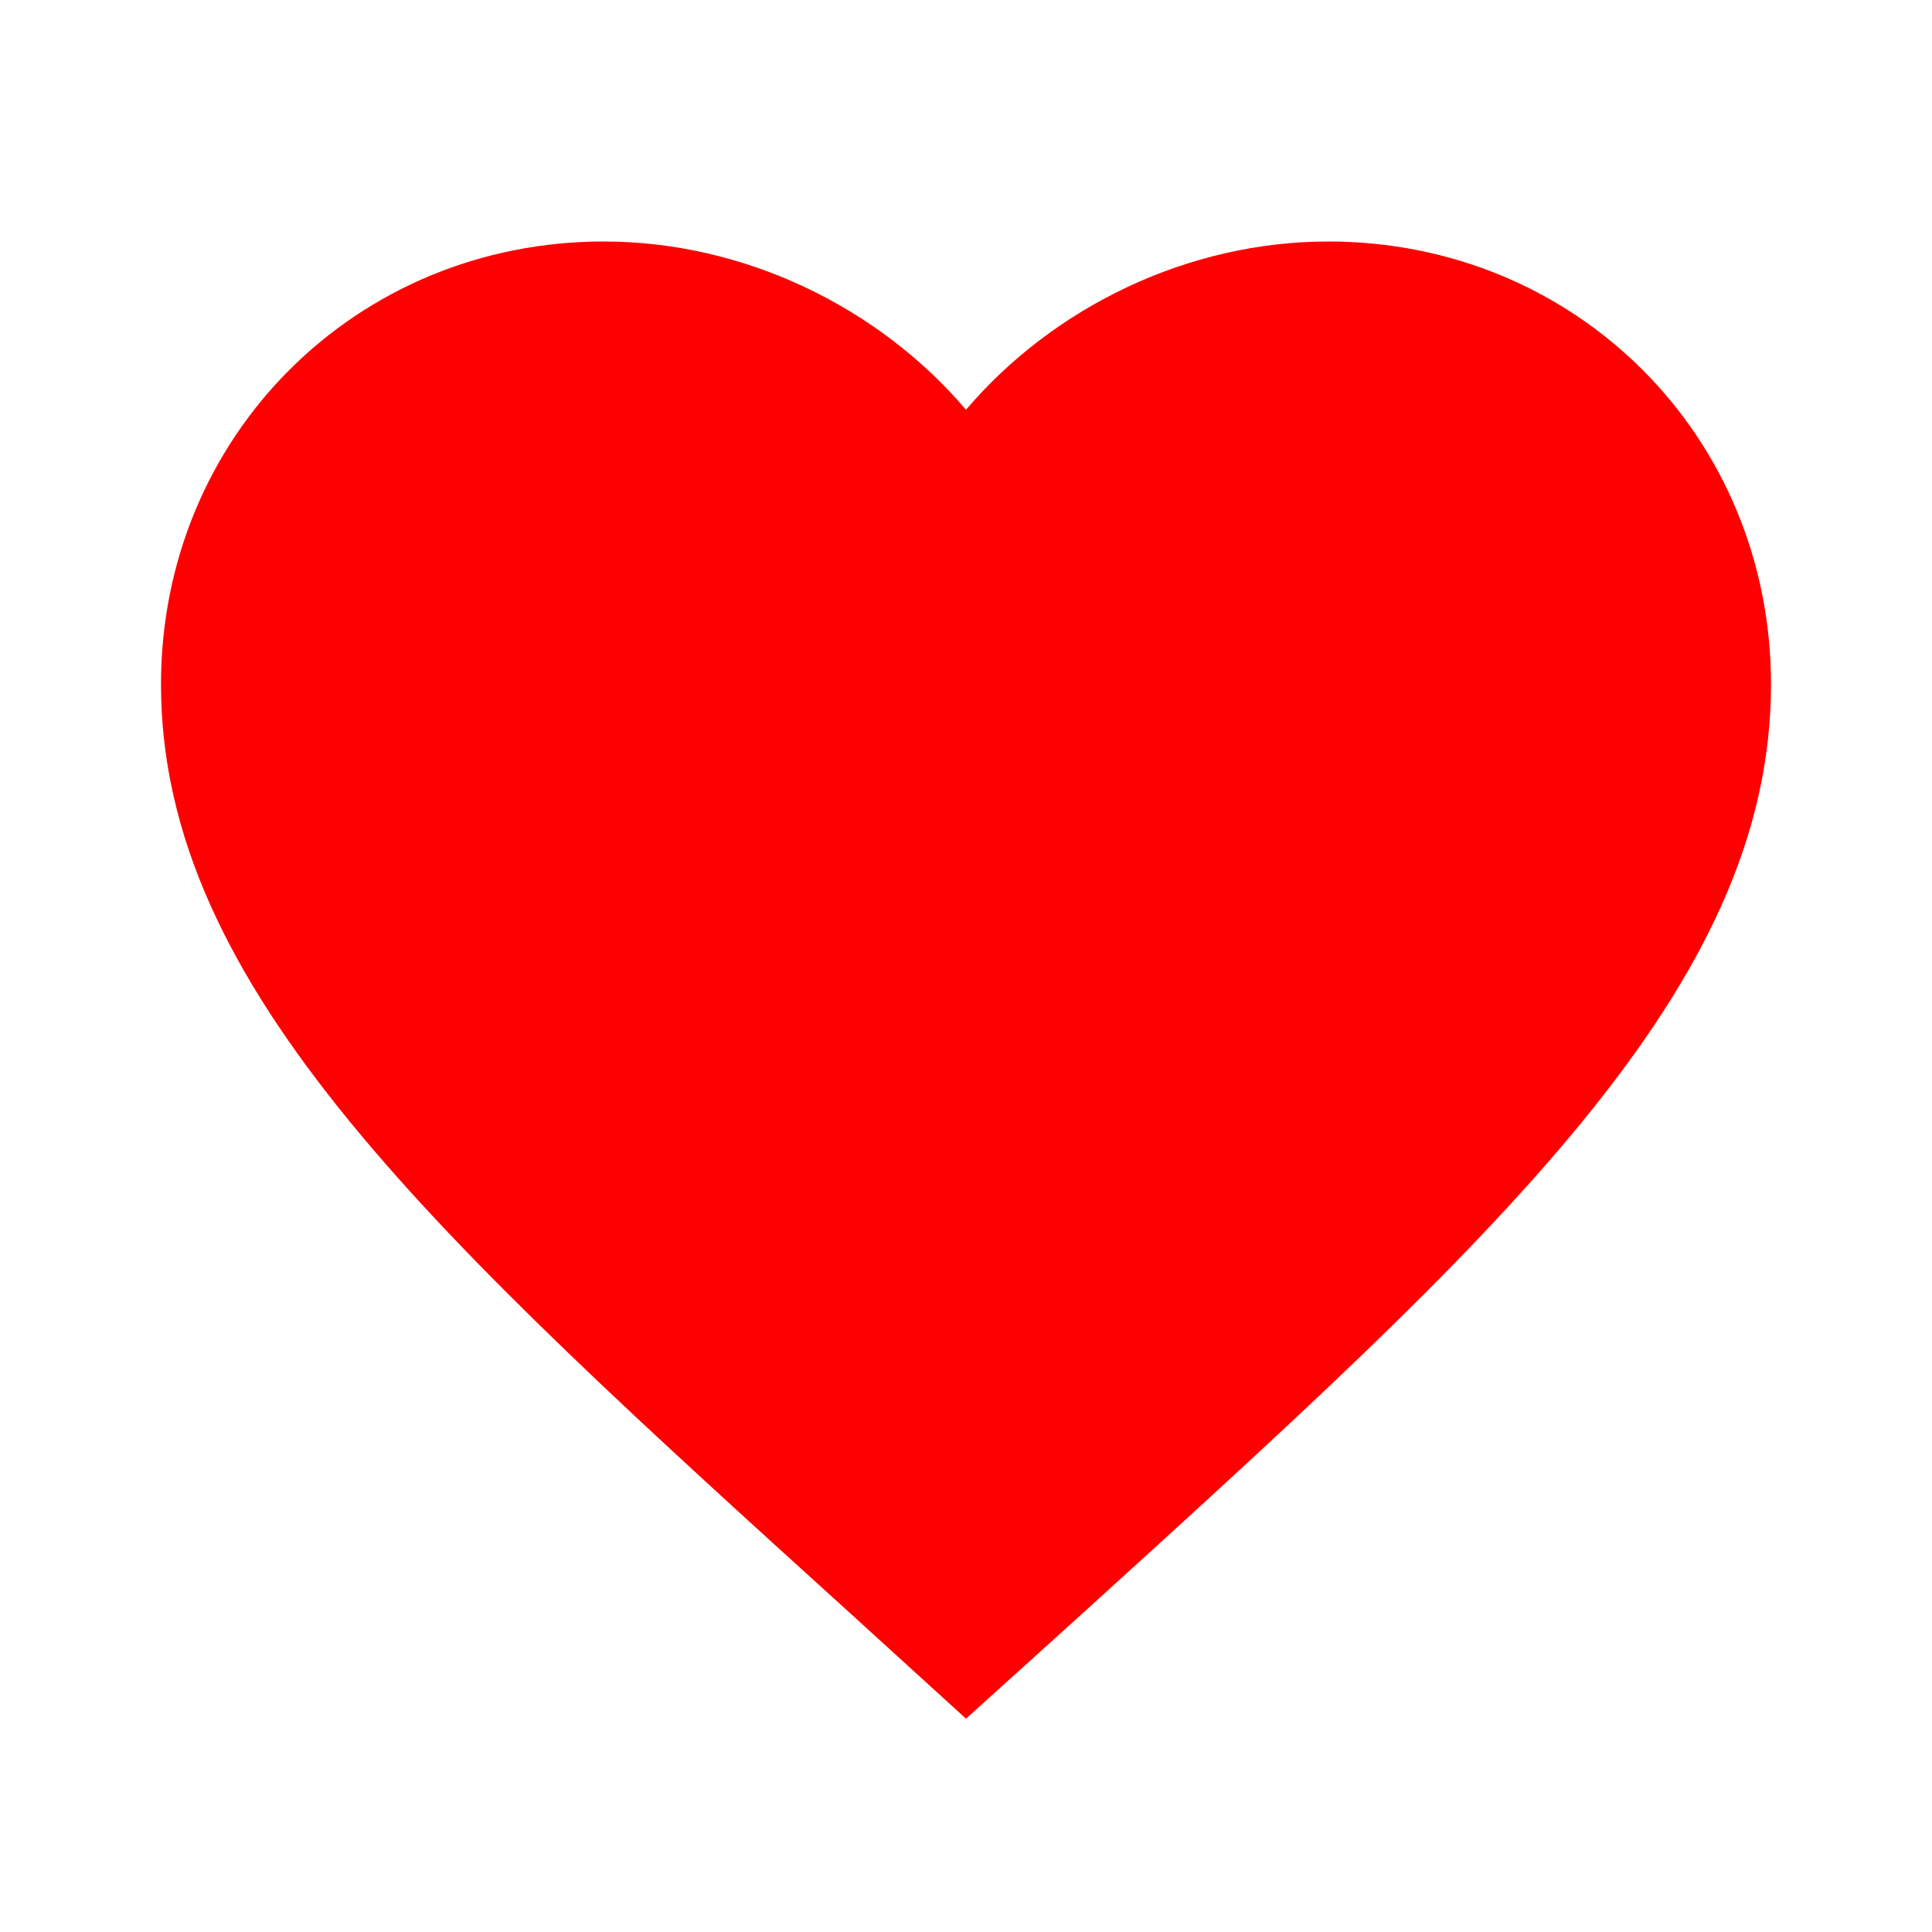
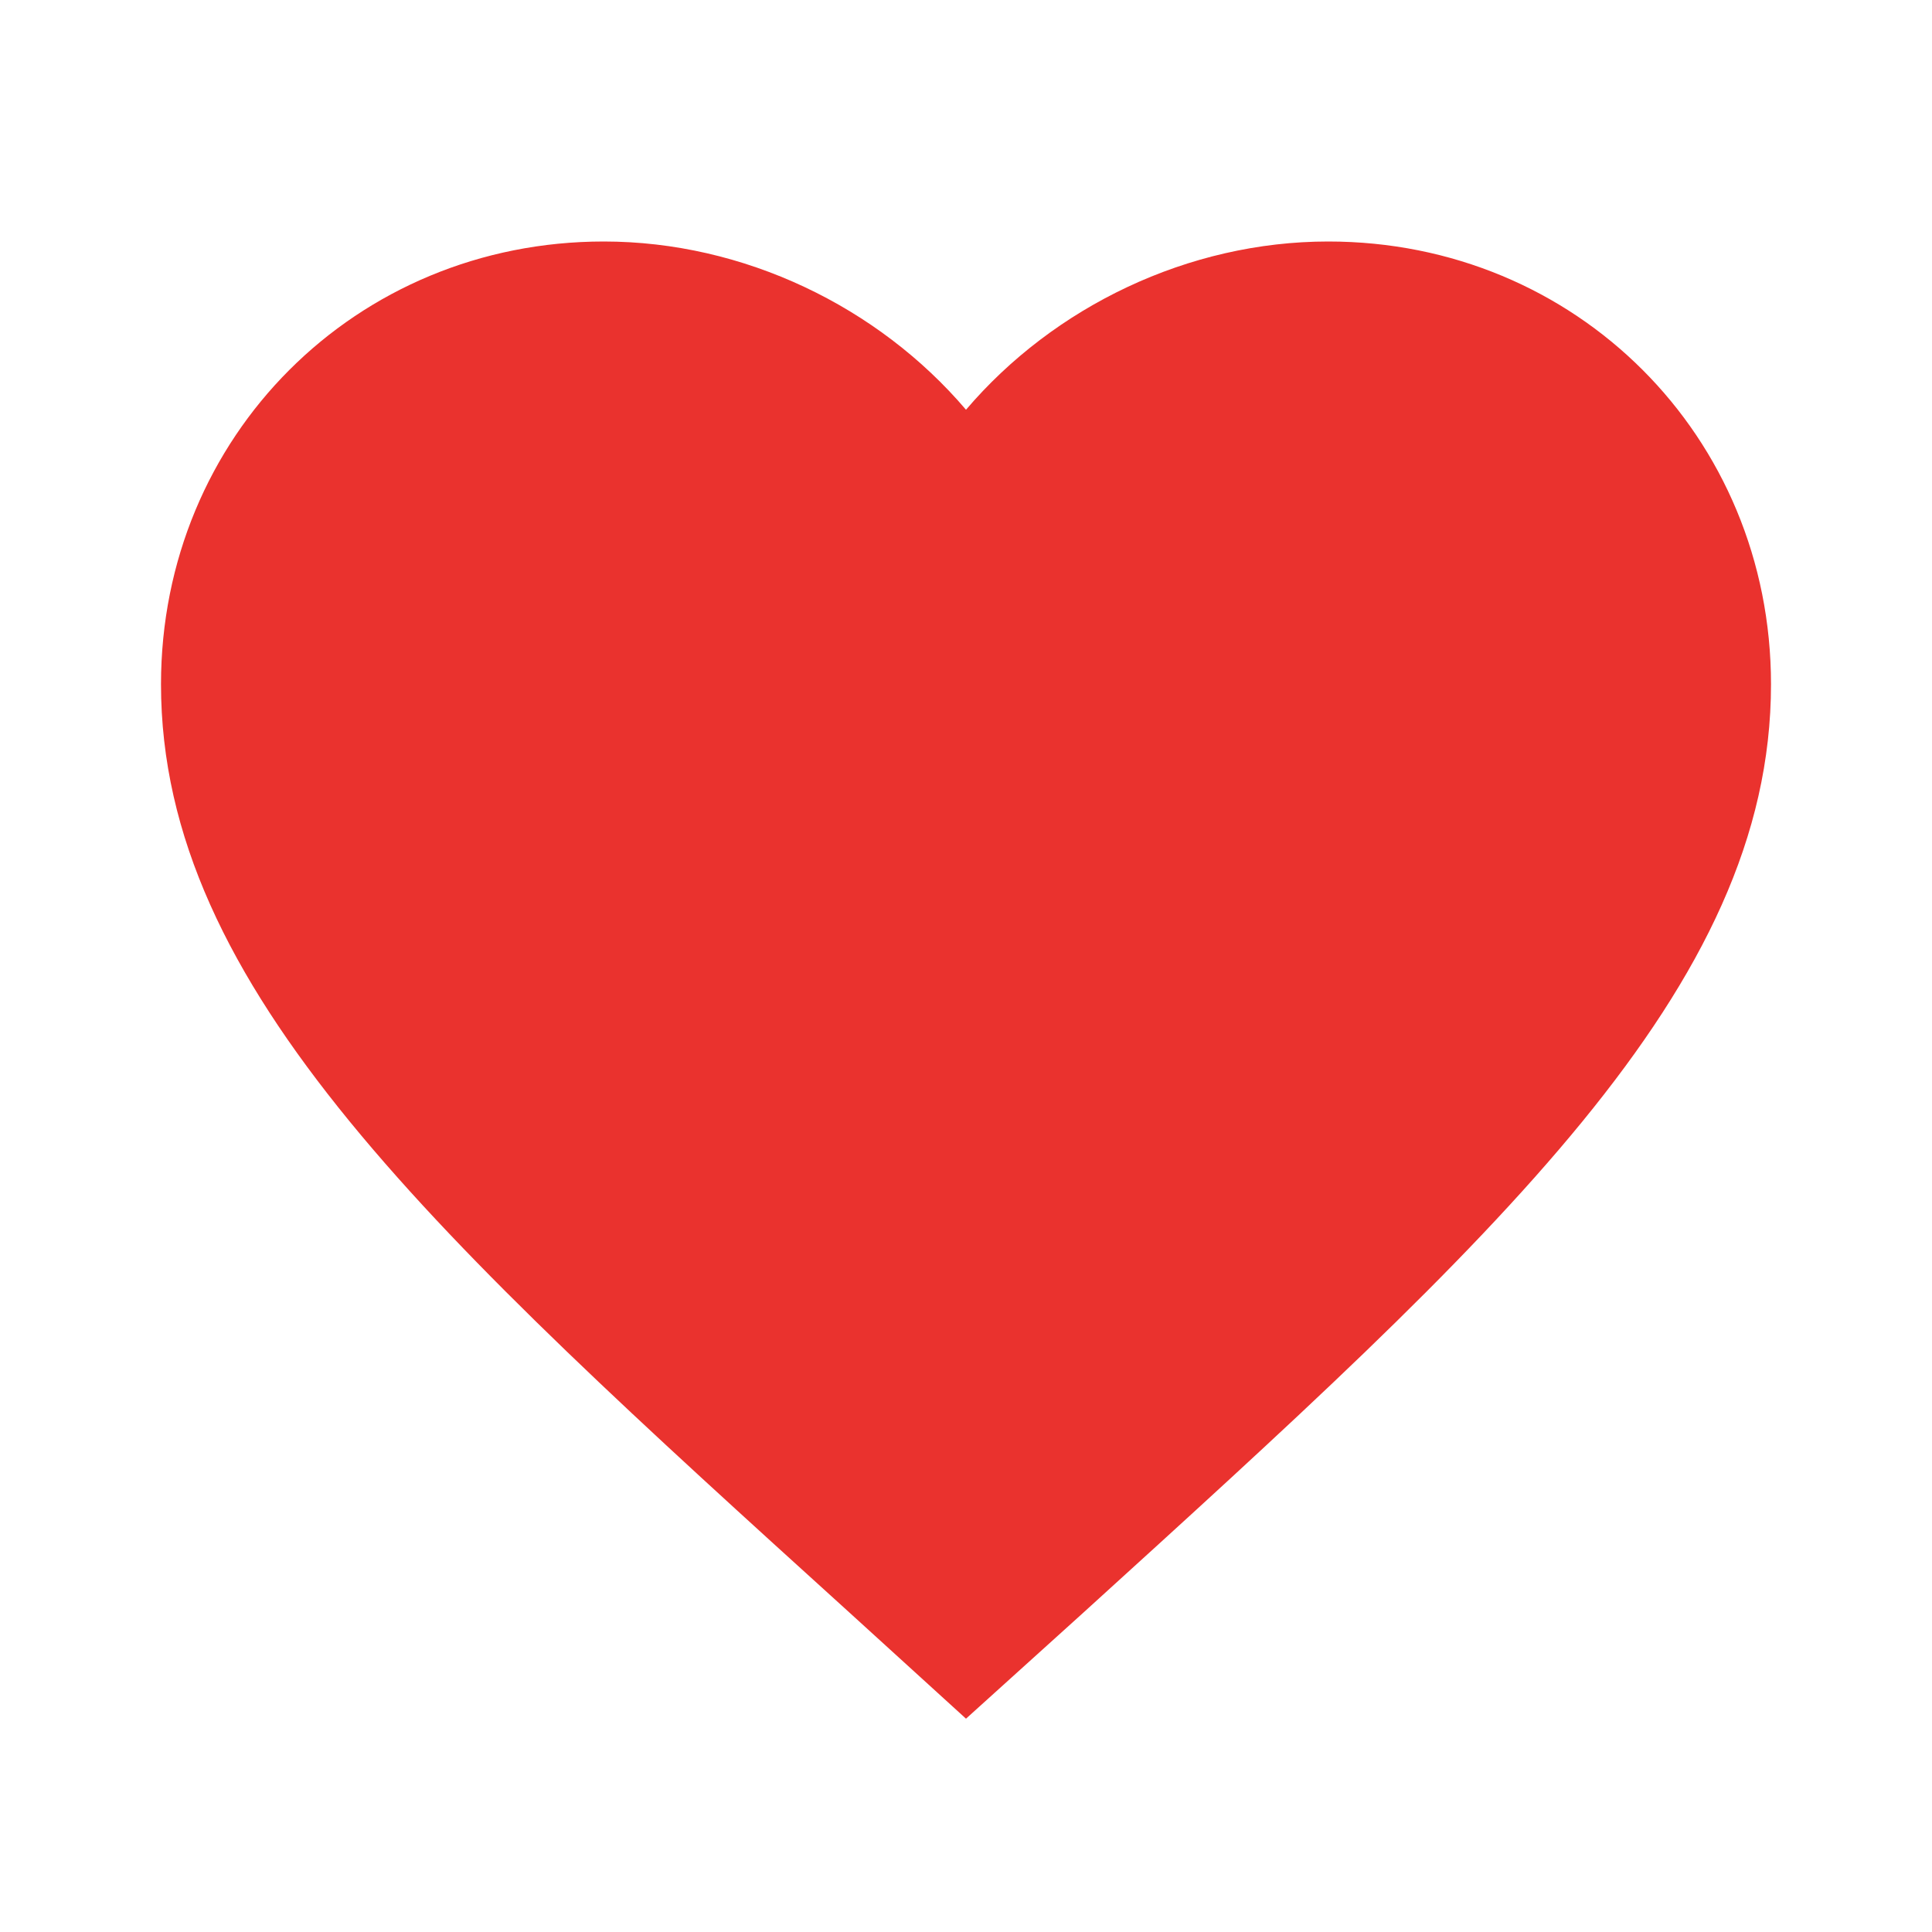
<svg xmlns="http://www.w3.org/2000/svg" height="24" viewBox="0 0 24 24" width="24">
-   <path d="M12 21.35l-1.45-1.32C5.4 15.36 2 12.28 2 8.5 2 5.42 4.42 3 7.5 3c1.74 0 3.41.81 4.5 2.09C13.09 3.81 14.76 3 16.5 3 19.58 3 22 5.42 22 8.5c0 3.78-3.4 6.86-8.55 11.54L12 21.35z" fill="red" />
+   <path d="M12 21.35l-1.45-1.32C5.4 15.36 2 12.28 2 8.5 2 5.42 4.42 3 7.5 3c1.74 0 3.41.81 4.5 2.09C13.09 3.81 14.76 3 16.5 3 19.58 3 22 5.42 22 8.5c0 3.78-3.4 6.86-8.55 11.54L12 21.35z" fill="#EA322E" />
</svg>
